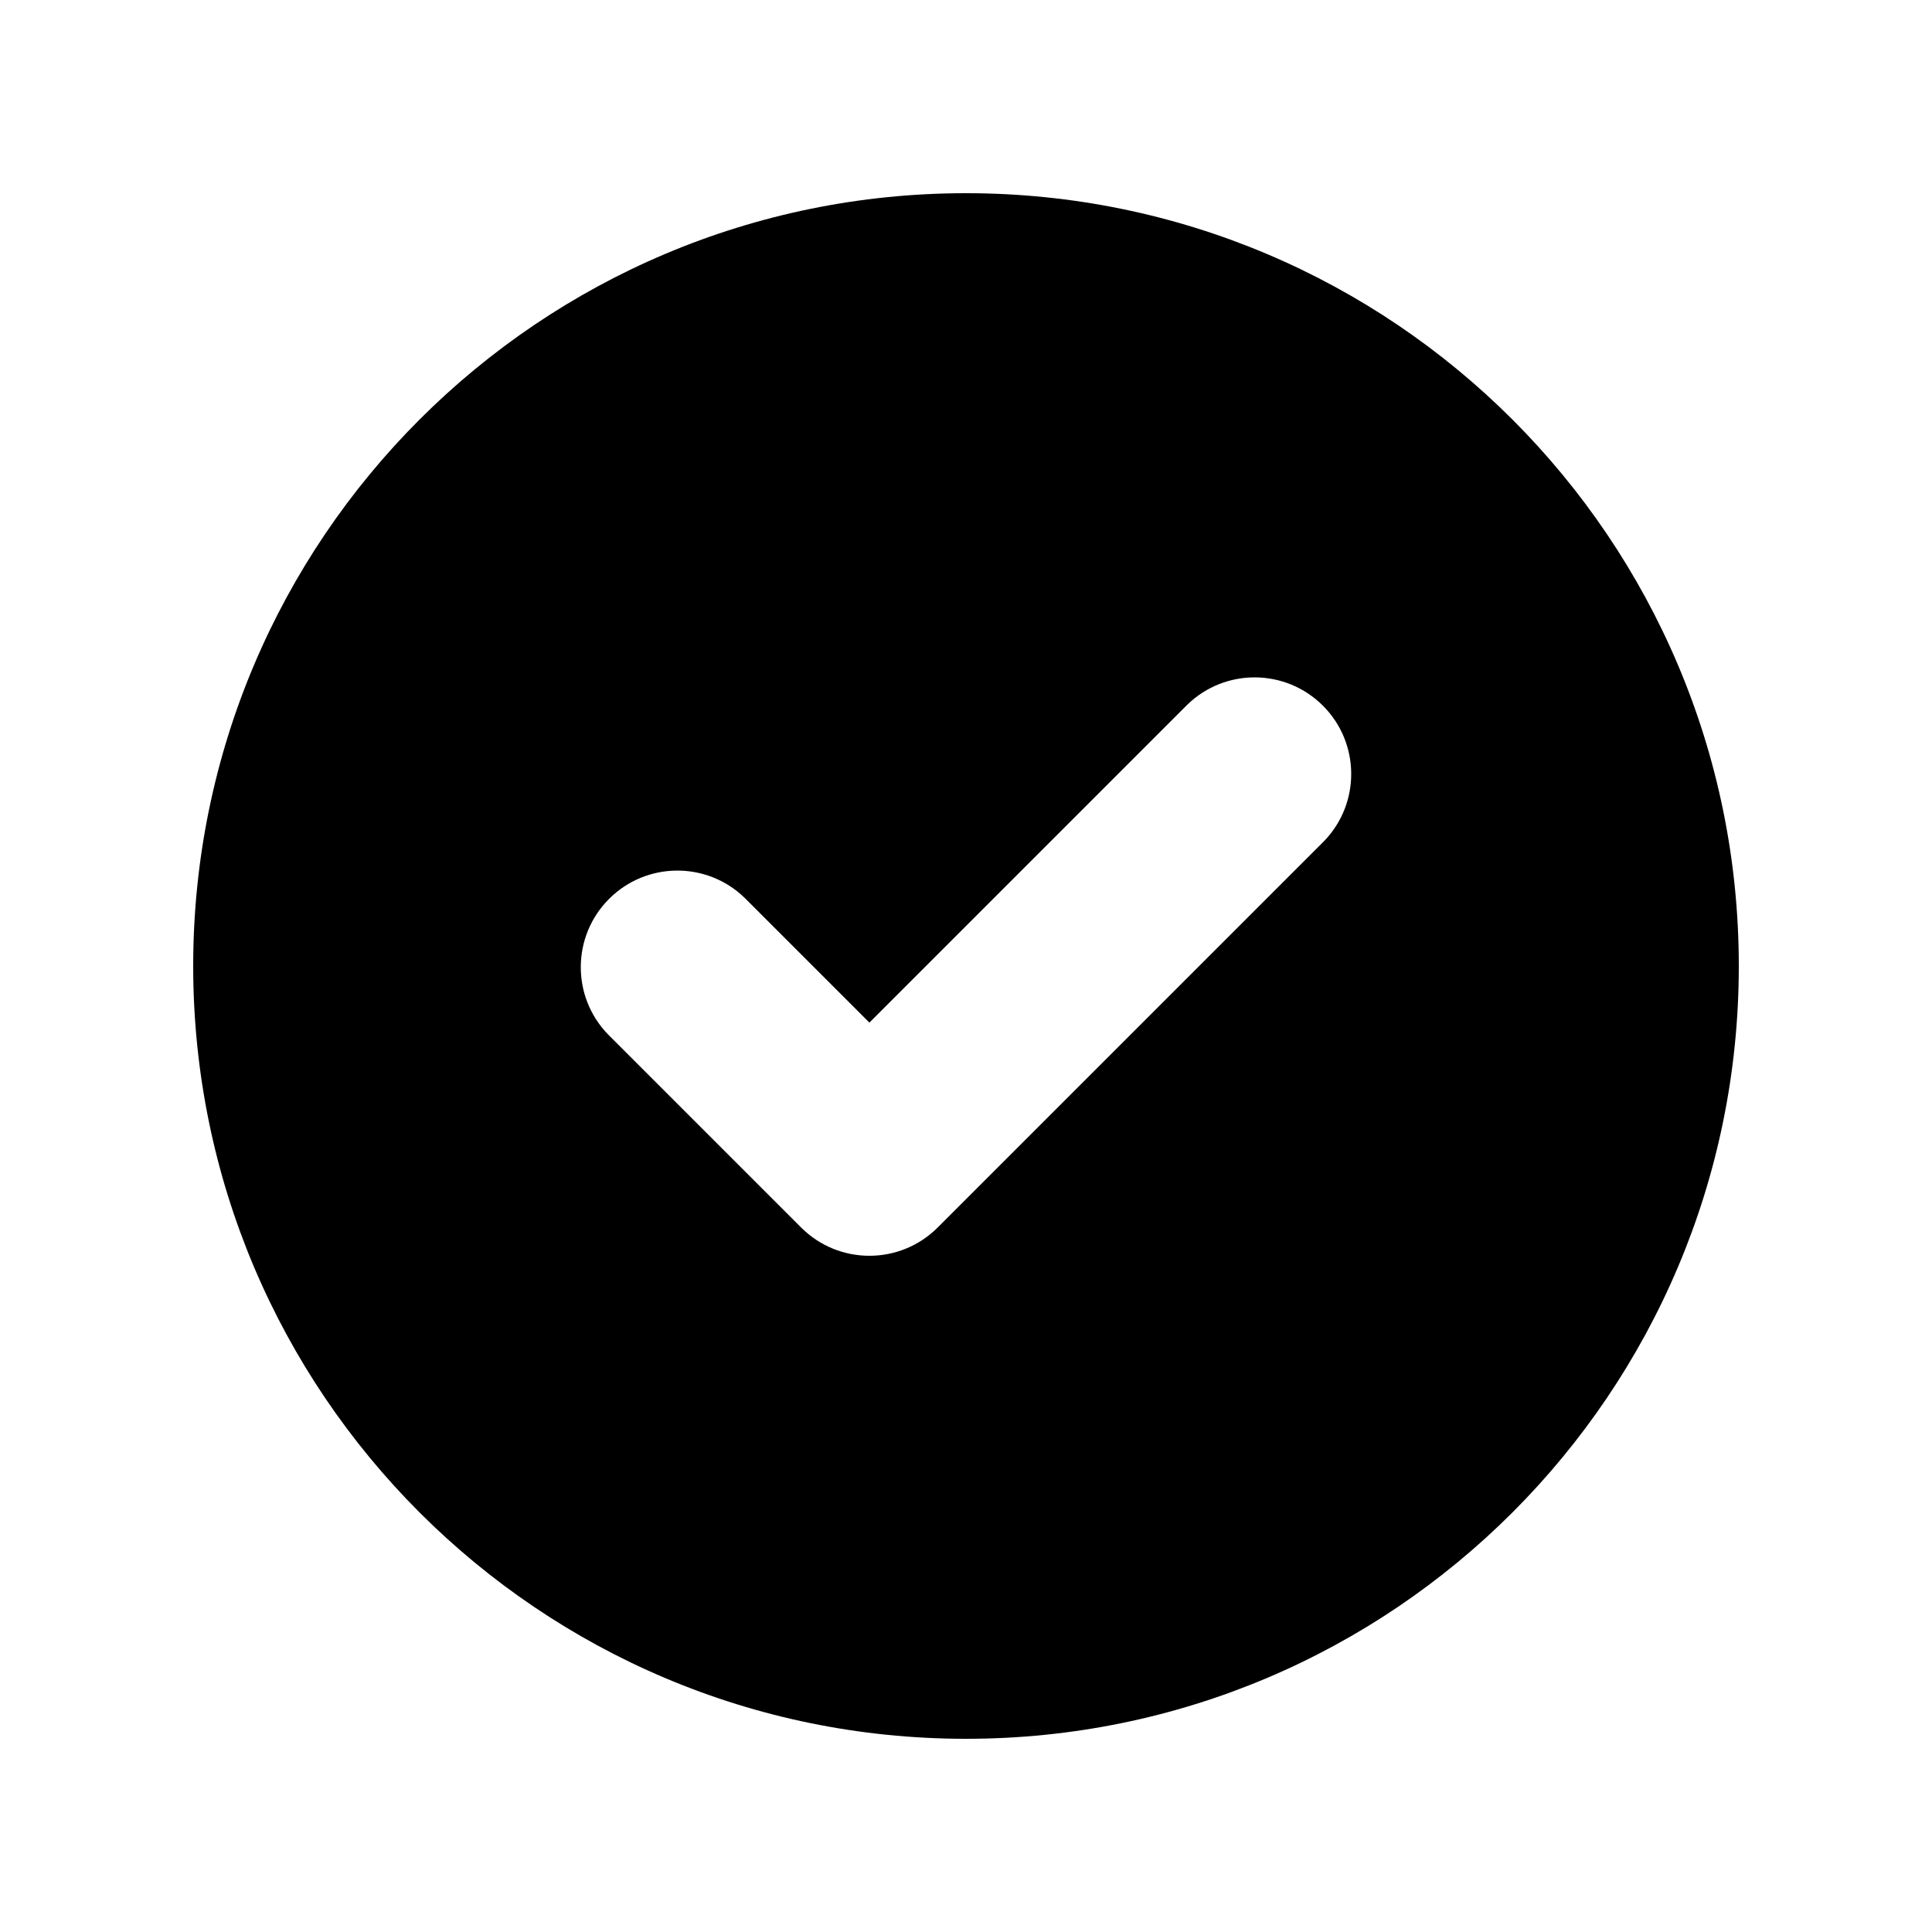
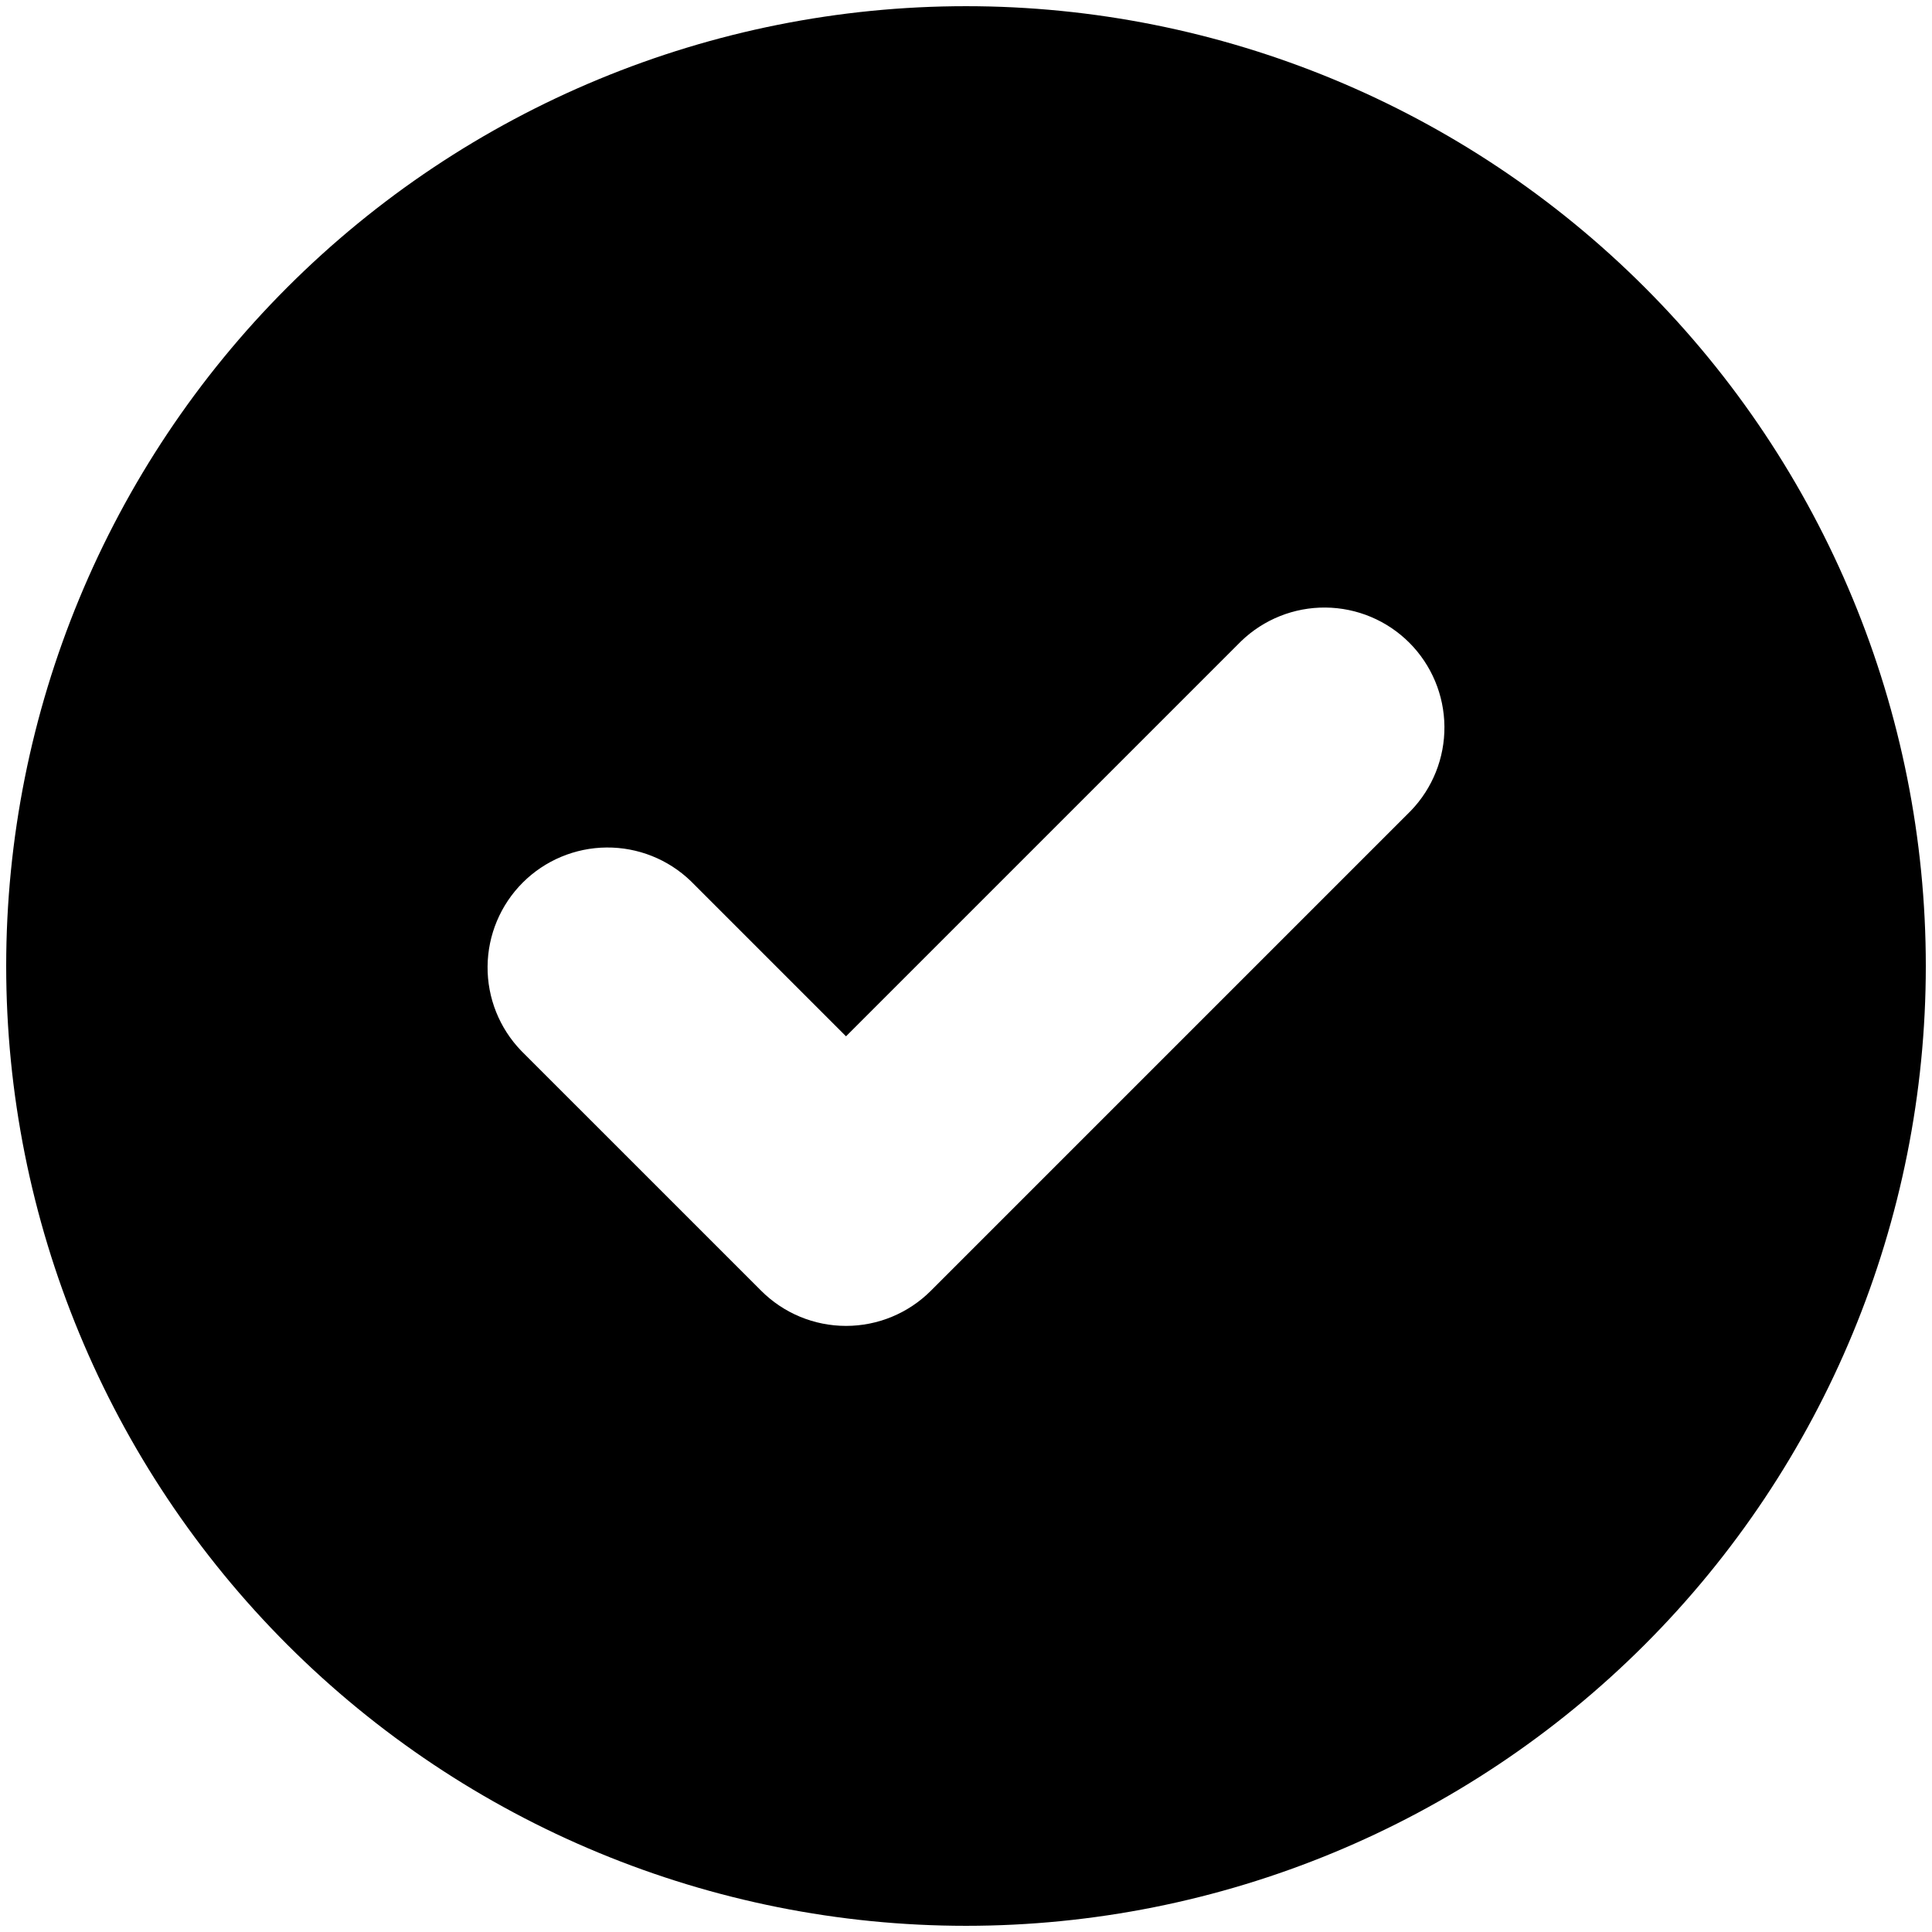
- <svg xmlns="http://www.w3.org/2000/svg" class="w-5 h-5" viewBox="0 0 20 20" fill="currentColor">
-   <path fill-rule="evenodd" d="M10 18a8 8 0 100-16 8 8 0 000 16zm3.707-9.293a1 1 0 00-1.414-1.414L9 10.586 7.707 9.293a1 1 0 00-1.414 1.414l2 2a1 1 0 001.414 0l4-4z" clip-rule="evenodd" />
+ <svg xmlns="http://www.w3.org/2000/svg" width="281" height="281" viewBox="0 0 281 281" fill="none">
+   <path fill-rule="evenodd" clip-rule="evenodd" d="M140.5 280.1C177.524 280.1 213.032 265.392 239.212 239.212C265.392 213.032 280.1 177.524 280.1 140.5C280.1 103.476 265.392 67.968 239.212 41.788C213.032 15.608 177.524 0.9 140.5 0.9C103.476 0.9 67.968 15.608 41.788 41.788C15.608 67.968 0.9 103.476 0.9 140.5C0.9 177.524 15.608 213.032 41.788 239.212C67.968 265.392 103.476 280.1 140.5 280.1ZM205.187 117.937C208.366 114.646 210.125 110.238 210.085 105.663C210.045 101.088 208.21 96.711 204.975 93.475C201.739 90.24 197.363 88.405 192.787 88.365C188.212 88.325 183.804 90.084 180.513 93.263L123.05 150.726L100.487 128.163C97.196 124.984 92.788 123.225 88.213 123.265C83.638 123.305 79.261 125.14 76.025 128.375C72.79 131.611 70.955 135.988 70.915 140.563C70.875 145.138 72.634 149.546 75.813 152.837L110.713 187.737C113.985 191.009 118.423 192.846 123.05 192.846C127.677 192.846 132.115 191.009 135.387 187.737L205.187 117.937Z" fill="black" />
</svg>
